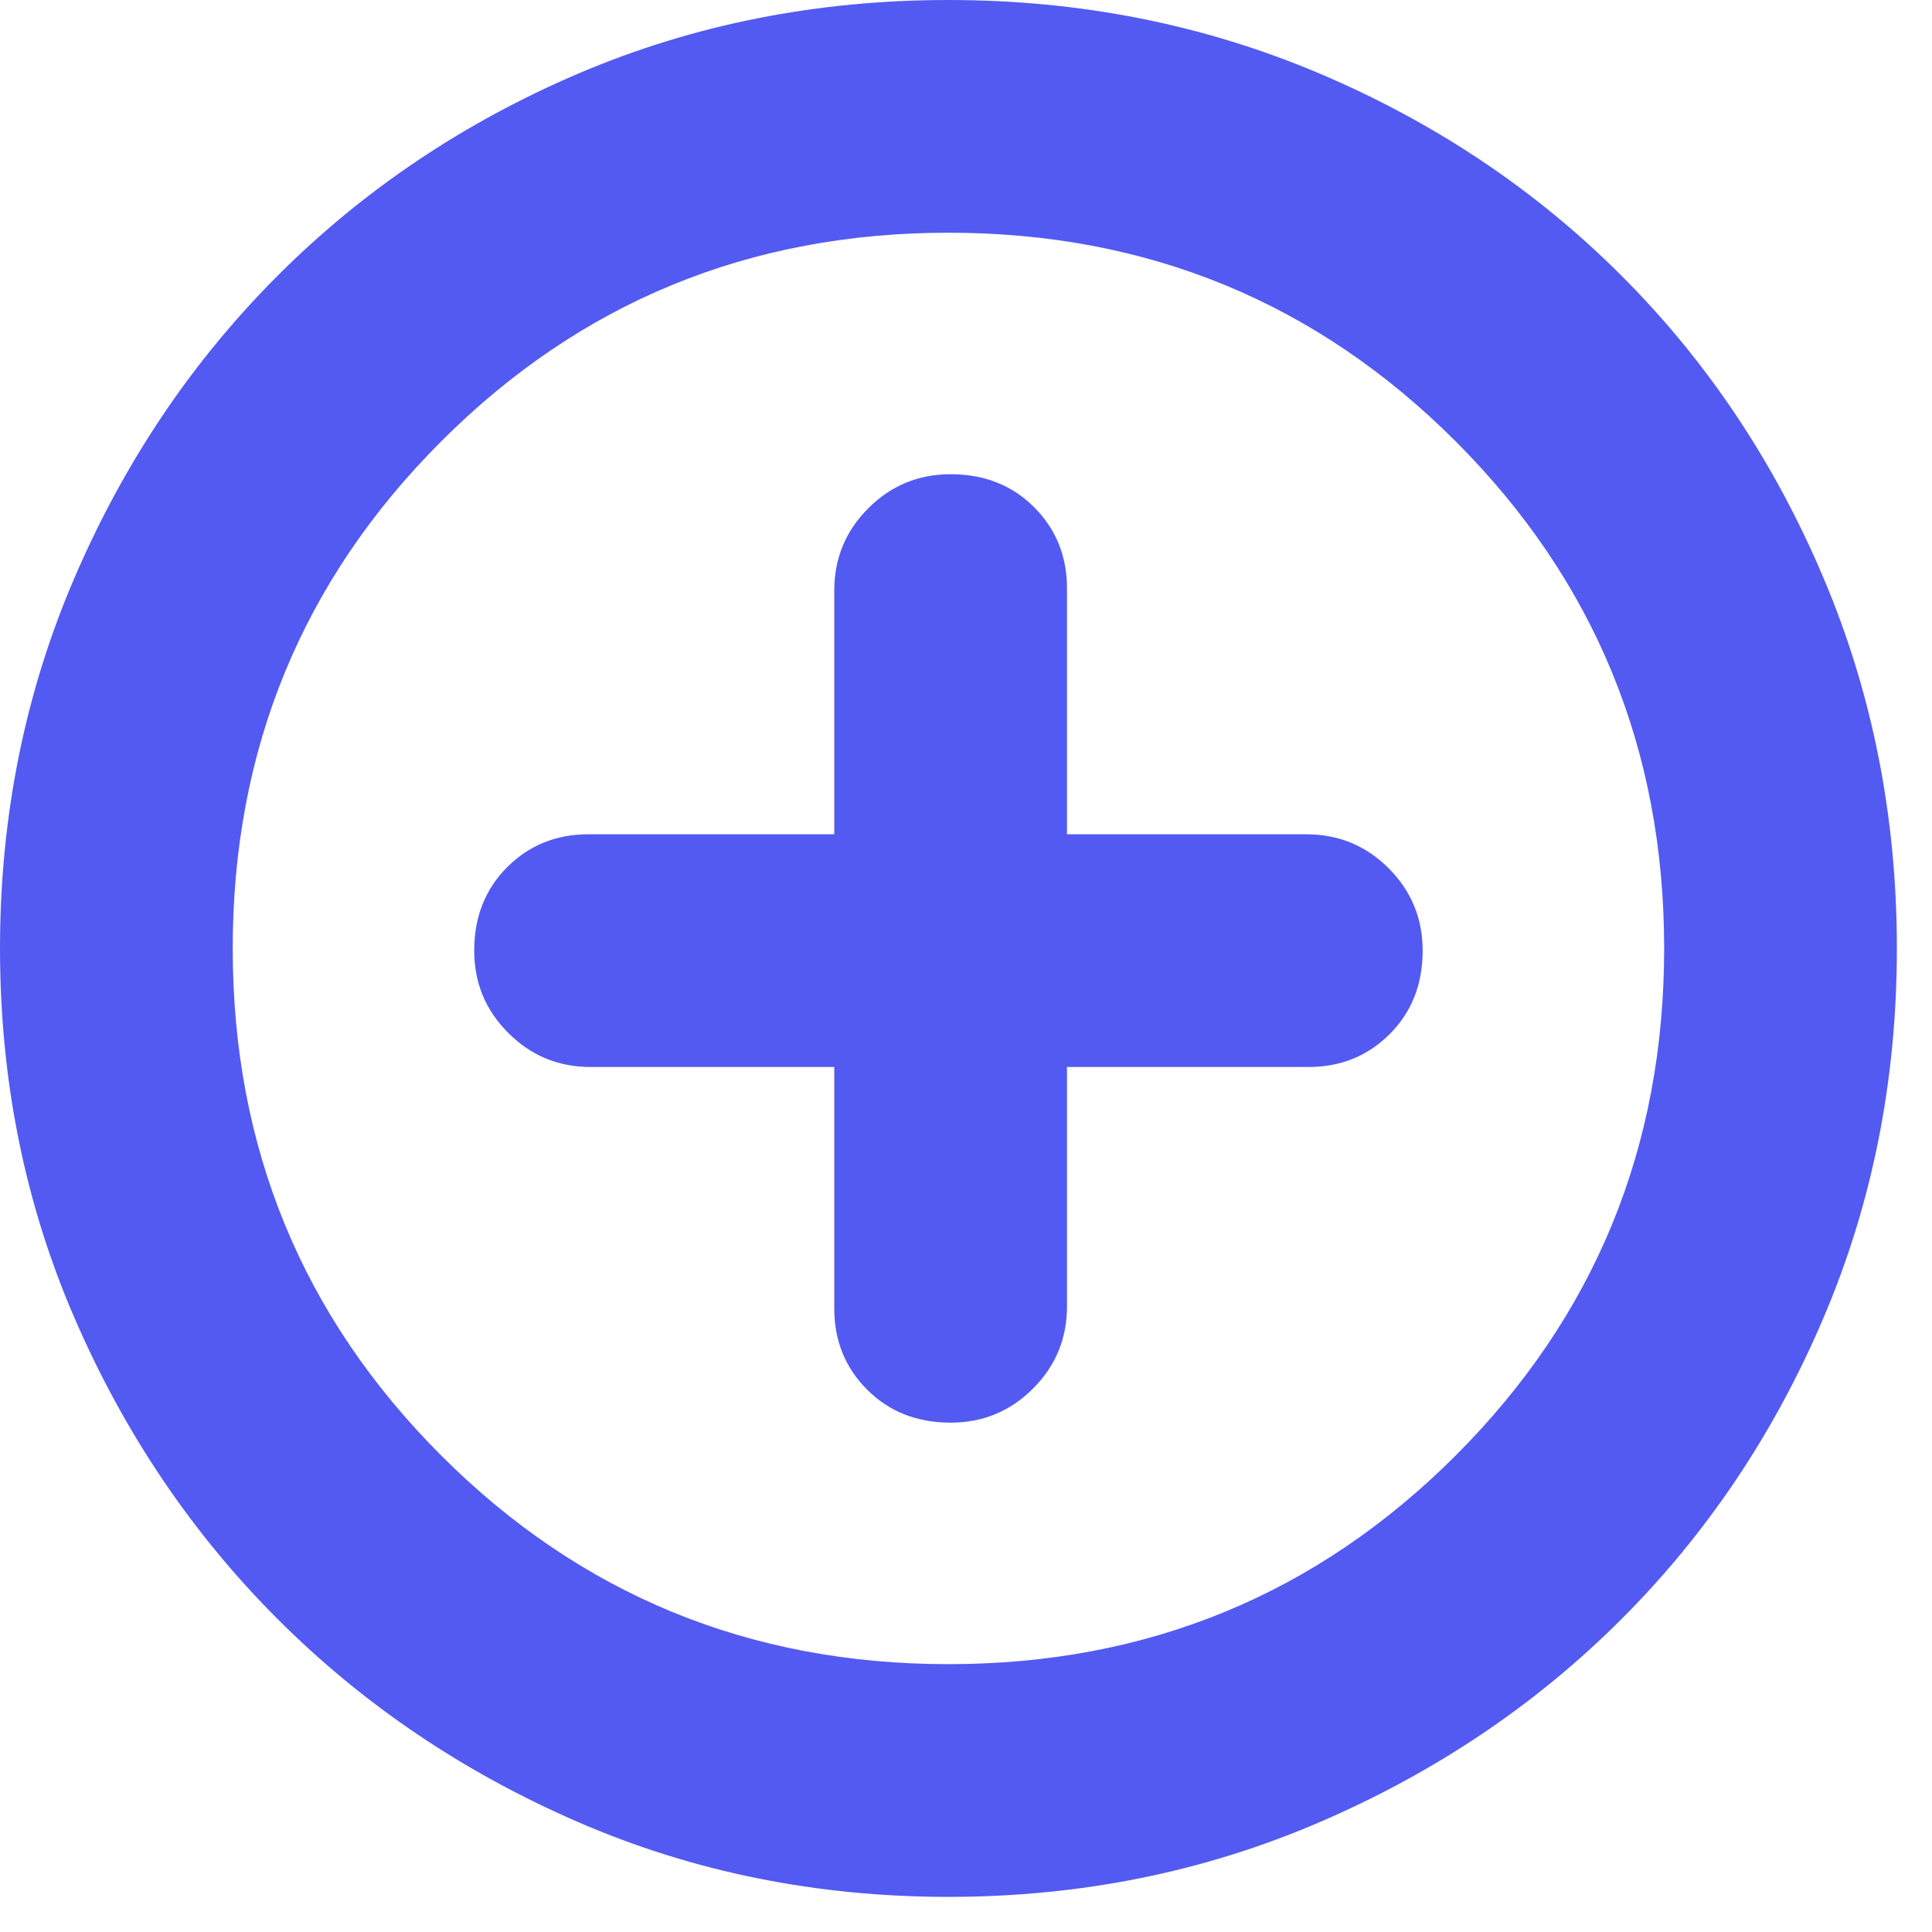
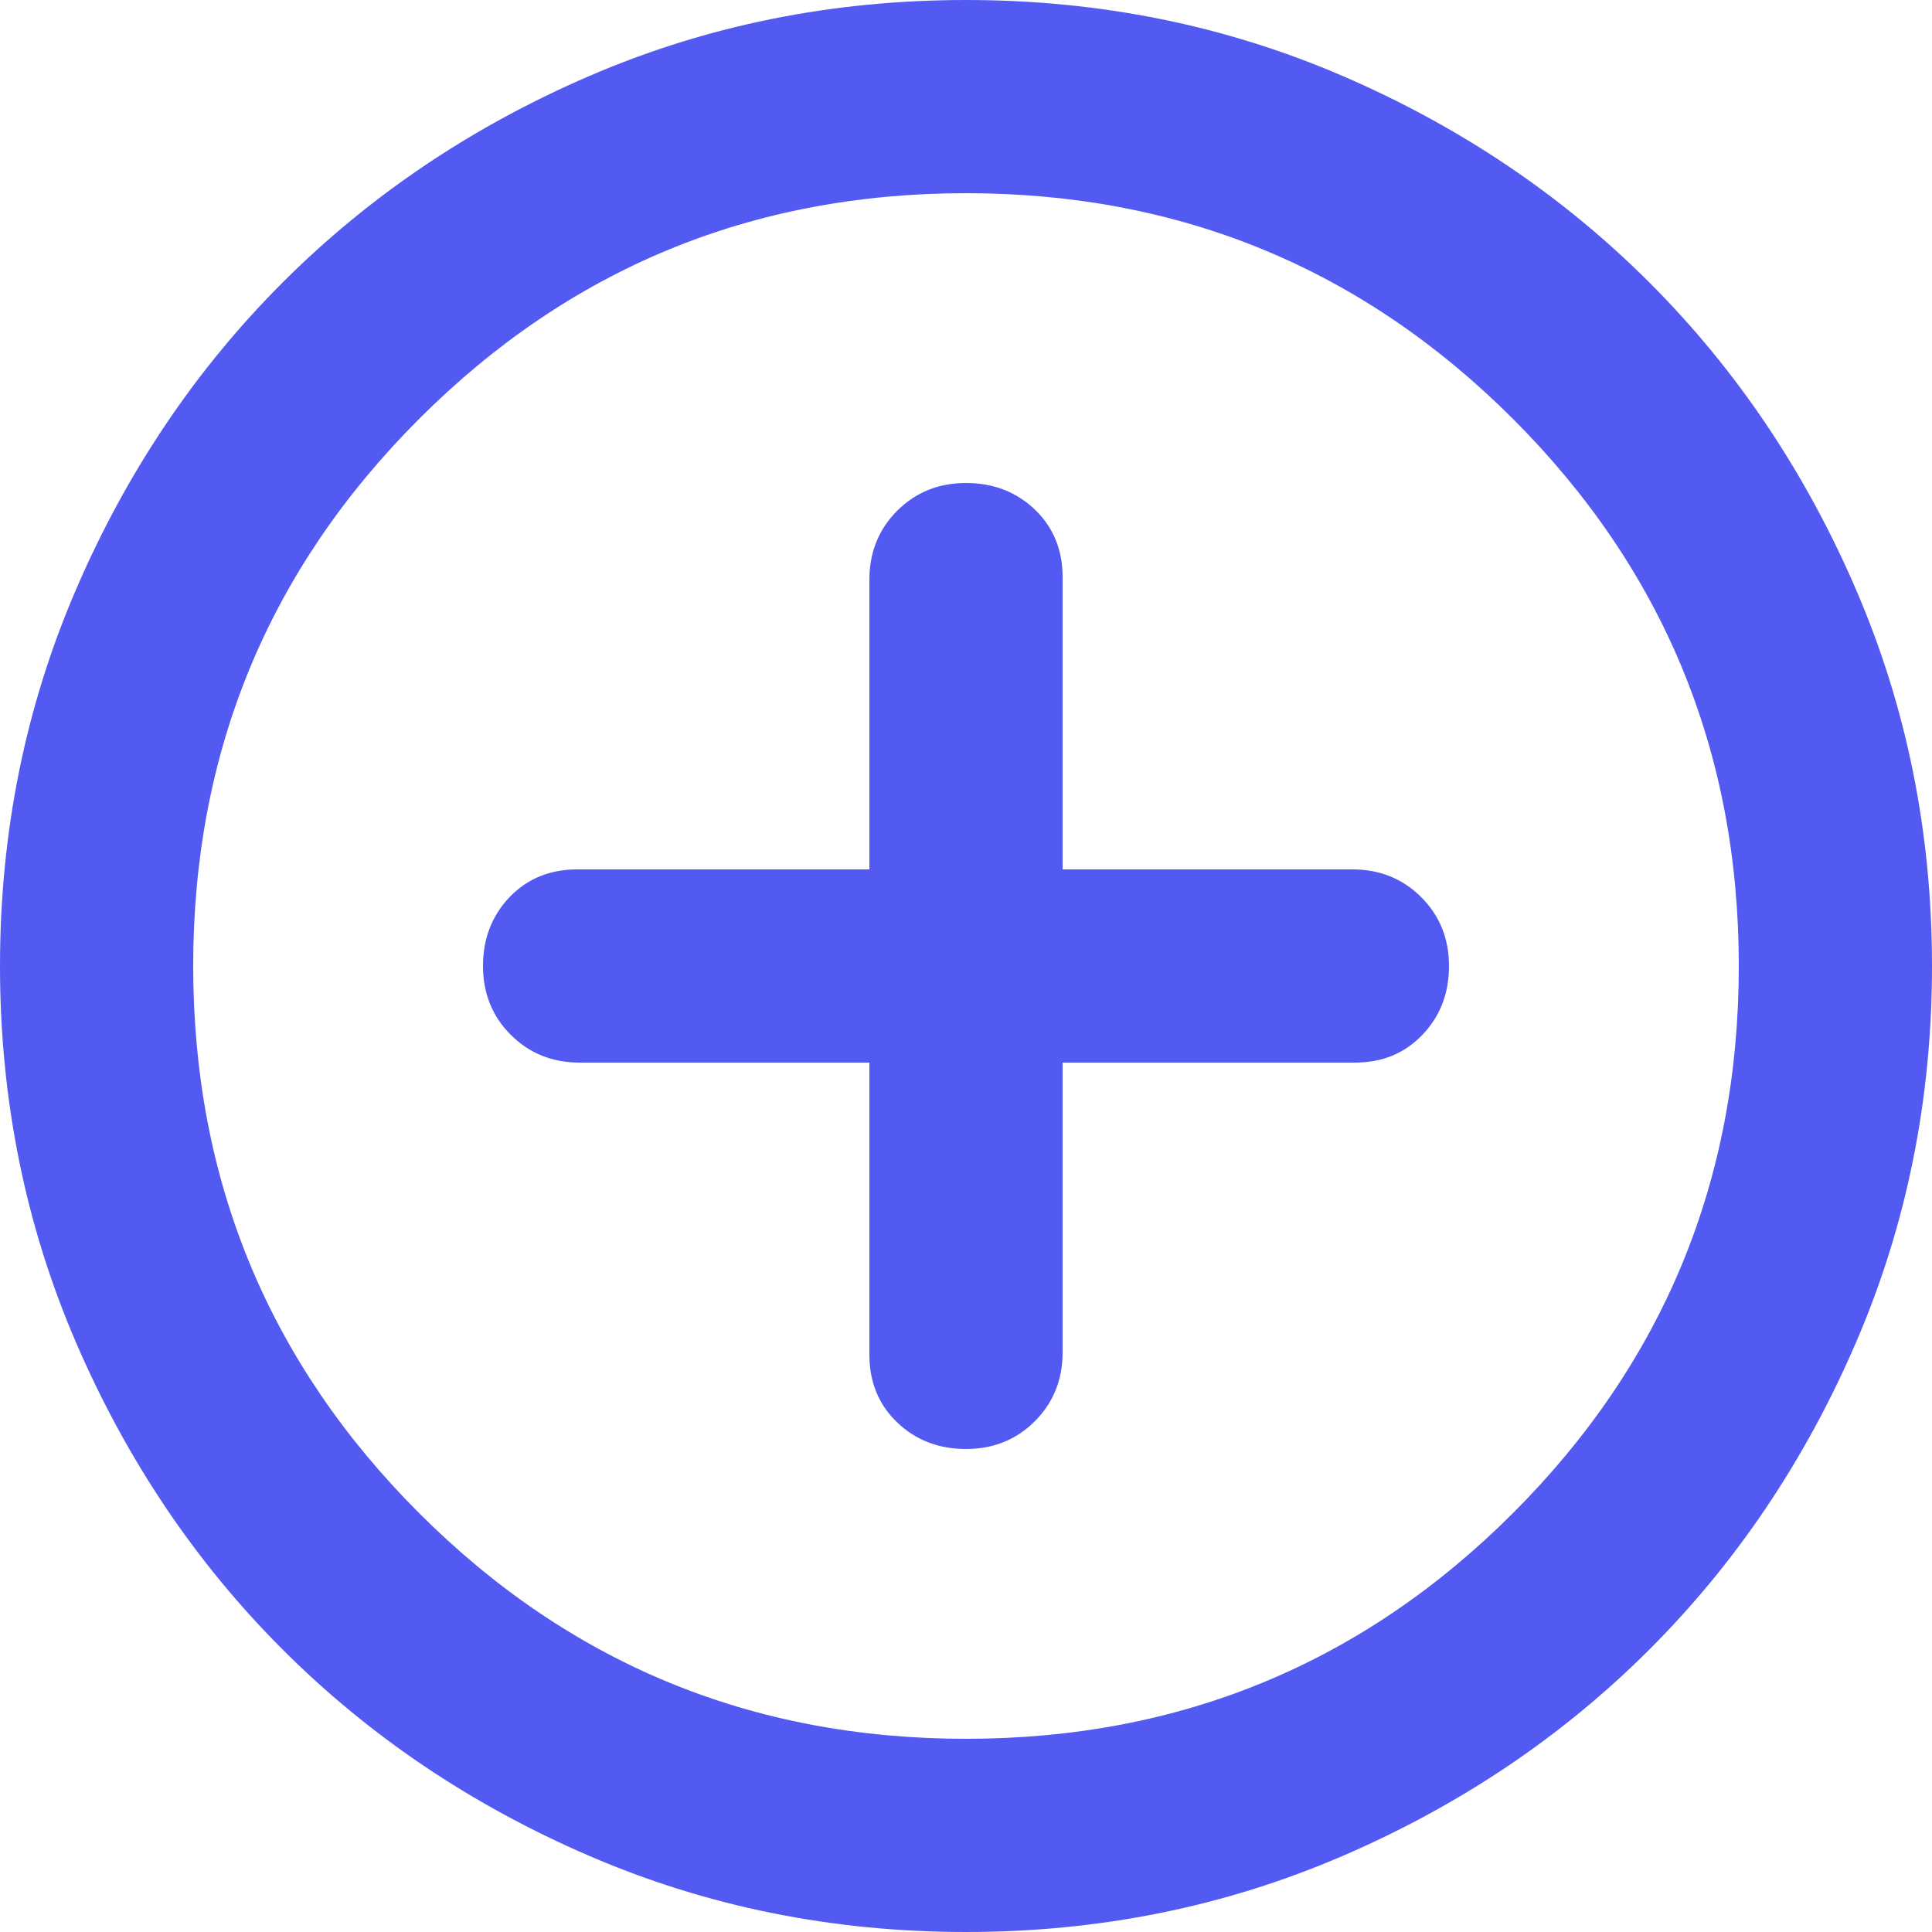
- <svg xmlns="http://www.w3.org/2000/svg" width="22" height="22" viewBox="0 0 22 22" fill="none">
-   <path d="M10.825 16.2C11.192 16.2 11.504 16.071 11.763 15.812C12.021 15.554 12.15 15.242 12.15 14.875V12.15H14.9C15.267 12.15 15.575 12.025 15.825 11.775C16.075 11.525 16.2 11.208 16.2 10.825C16.2 10.458 16.071 10.146 15.813 9.887C15.554 9.629 15.242 9.5 14.875 9.5H12.15V6.7C12.15 6.333 12.025 6.025 11.775 5.775C11.525 5.525 11.208 5.4 10.825 5.4C10.458 5.4 10.146 5.529 9.888 5.787C9.629 6.046 9.5 6.358 9.5 6.725V9.5H6.7C6.333 9.5 6.025 9.625 5.775 9.875C5.525 10.125 5.4 10.442 5.4 10.825C5.4 11.192 5.529 11.504 5.788 11.762C6.046 12.021 6.358 12.15 6.725 12.15H9.5V14.9C9.5 15.267 9.625 15.575 9.875 15.825C10.125 16.075 10.442 16.2 10.825 16.2ZM10.8 21.6C9.3 21.6 7.896 21.317 6.587 20.75C5.279 20.183 4.138 19.413 3.163 18.438C2.188 17.463 1.417 16.321 0.85 15.012C0.283 13.704 0 12.3 0 10.8C0 9.3 0.283 7.892 0.85 6.575C1.417 5.258 2.188 4.113 3.163 3.138C4.138 2.163 5.279 1.396 6.587 0.837C7.896 0.279 9.3 0 10.8 0C12.3 0 13.708 0.279 15.025 0.837C16.342 1.396 17.488 2.163 18.463 3.138C19.438 4.113 20.204 5.258 20.762 6.575C21.321 7.892 21.6 9.3 21.6 10.8C21.6 12.3 21.321 13.704 20.762 15.012C20.204 16.321 19.438 17.463 18.463 18.438C17.488 19.413 16.342 20.183 15.025 20.75C13.708 21.317 12.3 21.6 10.8 21.6ZM10.8 18.95C13.067 18.95 14.992 18.158 16.575 16.575C18.158 14.992 18.95 13.067 18.95 10.8C18.95 8.533 18.158 6.608 16.575 5.025C14.992 3.442 13.067 2.65 10.8 2.65C8.533 2.65 6.608 3.442 5.025 5.025C3.442 6.608 2.65 8.533 2.65 10.8C2.65 13.067 3.442 14.992 5.025 16.575C6.608 18.158 8.533 18.95 10.8 18.95Z" fill="#535AF1" />
+ <svg xmlns="http://www.w3.org/2000/svg" width="20" height="20" viewBox="0 0 20 20" fill="none">
+   <path d="M10 15C10.283 15 10.521 14.904 10.713 14.712C10.904 14.521 11 14.283 11 14V11H14.025C14.308 11 14.542 10.904 14.725 10.712C14.908 10.521 15 10.283 15 10C15 9.717 14.904 9.479 14.712 9.287C14.521 9.096 14.283 9 14 9H11V5.975C11 5.692 10.904 5.458 10.713 5.275C10.521 5.092 10.283 5 10 5C9.717 5 9.479 5.096 9.288 5.287C9.096 5.479 9 5.717 9 6V9H5.975C5.692 9 5.458 9.096 5.275 9.287C5.092 9.479 5 9.717 5 10C5 10.283 5.096 10.521 5.287 10.712C5.479 10.904 5.717 11 6 11H9V14.025C9 14.308 9.096 14.542 9.288 14.725C9.479 14.908 9.717 15 10 15ZM10 20C8.617 20 7.317 19.737 6.1 19.212C4.883 18.687 3.825 17.975 2.925 17.075C2.025 16.175 1.313 15.117 0.788 13.9C0.263 12.683 0 11.383 0 10C0 8.617 0.263 7.317 0.788 6.1C1.313 4.883 2.025 3.825 2.925 2.925C3.825 2.025 4.883 1.312 6.1 0.787C7.317 0.262 8.617 0 10 0C11.383 0 12.683 0.262 13.9 0.787C15.117 1.312 16.175 2.025 17.075 2.925C17.975 3.825 18.687 4.883 19.212 6.1C19.737 7.317 20 8.617 20 10C20 11.383 19.737 12.683 19.212 13.9C18.687 15.117 17.975 16.175 17.075 17.075C16.175 17.975 15.117 18.687 13.9 19.212C12.683 19.737 11.383 20 10 20ZM10 18C12.217 18 14.104 17.221 15.663 15.663C17.221 14.104 18 12.217 18 10C18 7.783 17.221 5.896 15.663 4.337C14.104 2.779 12.217 2 10 2C7.783 2 5.896 2.779 4.338 4.337C2.779 5.896 2 7.783 2 10C2 12.217 2.779 14.104 4.338 15.663C5.896 17.221 7.783 18 10 18Z" fill="#535AF1" />
</svg>
